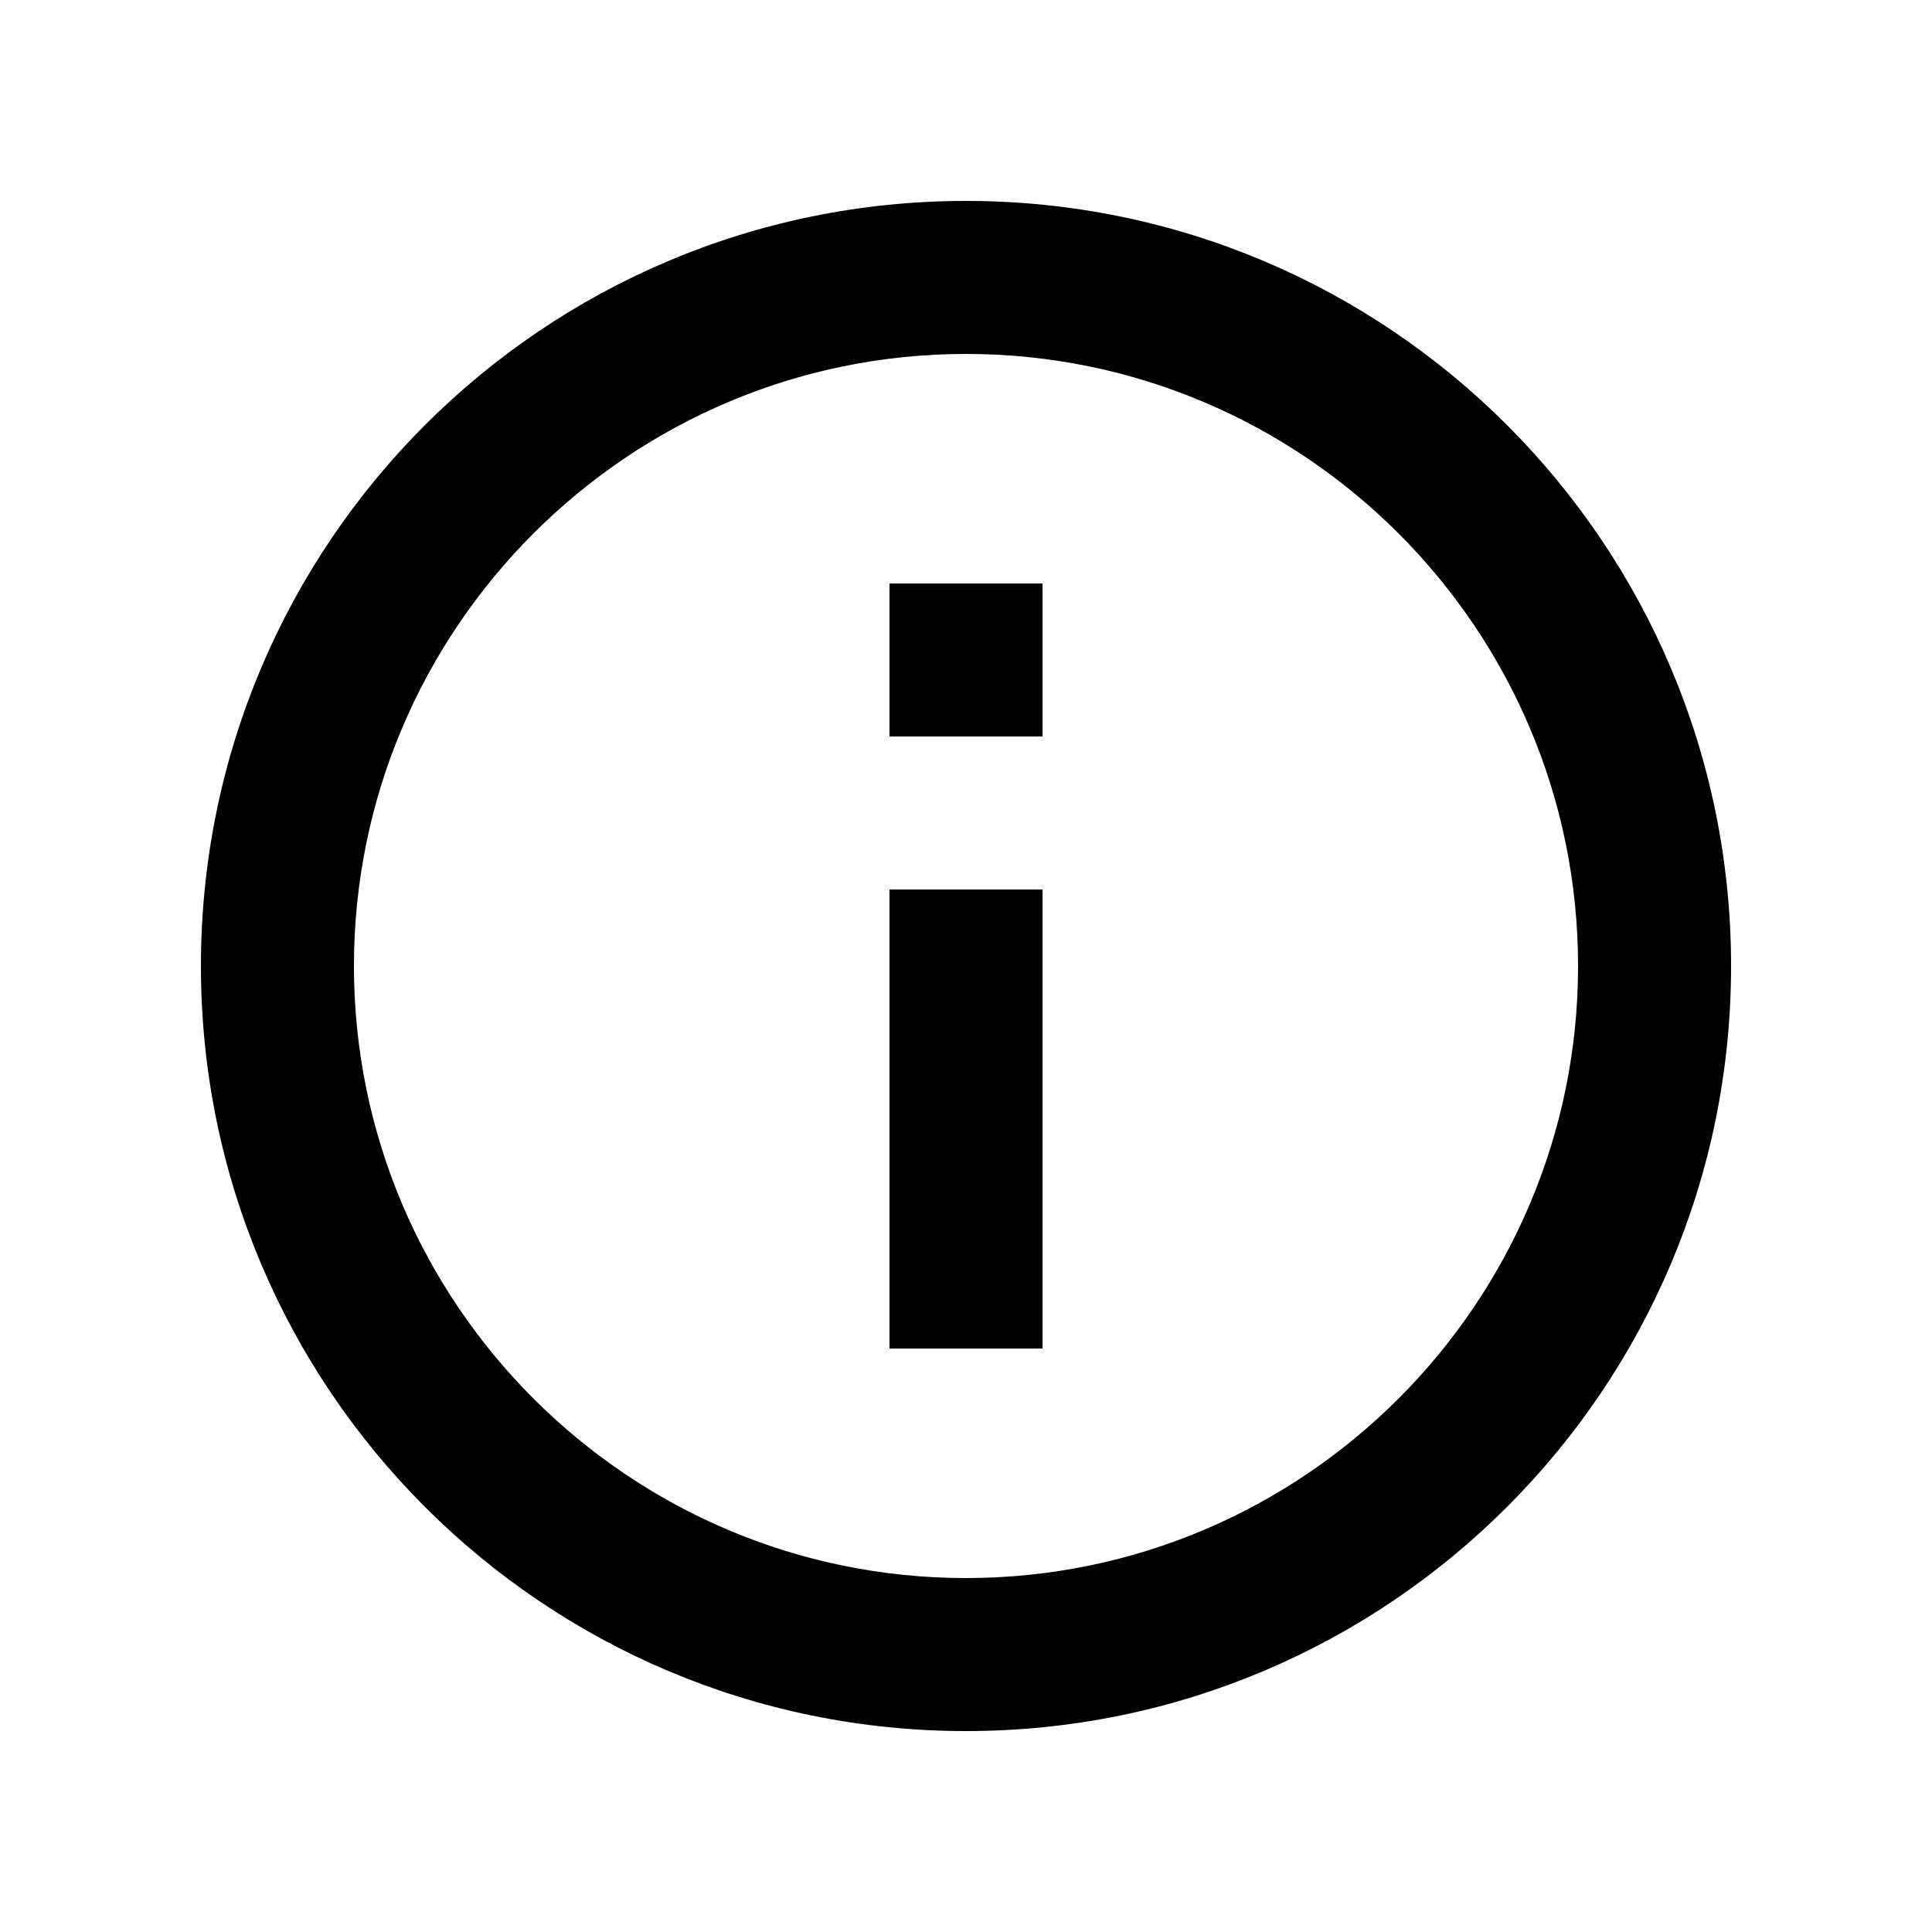
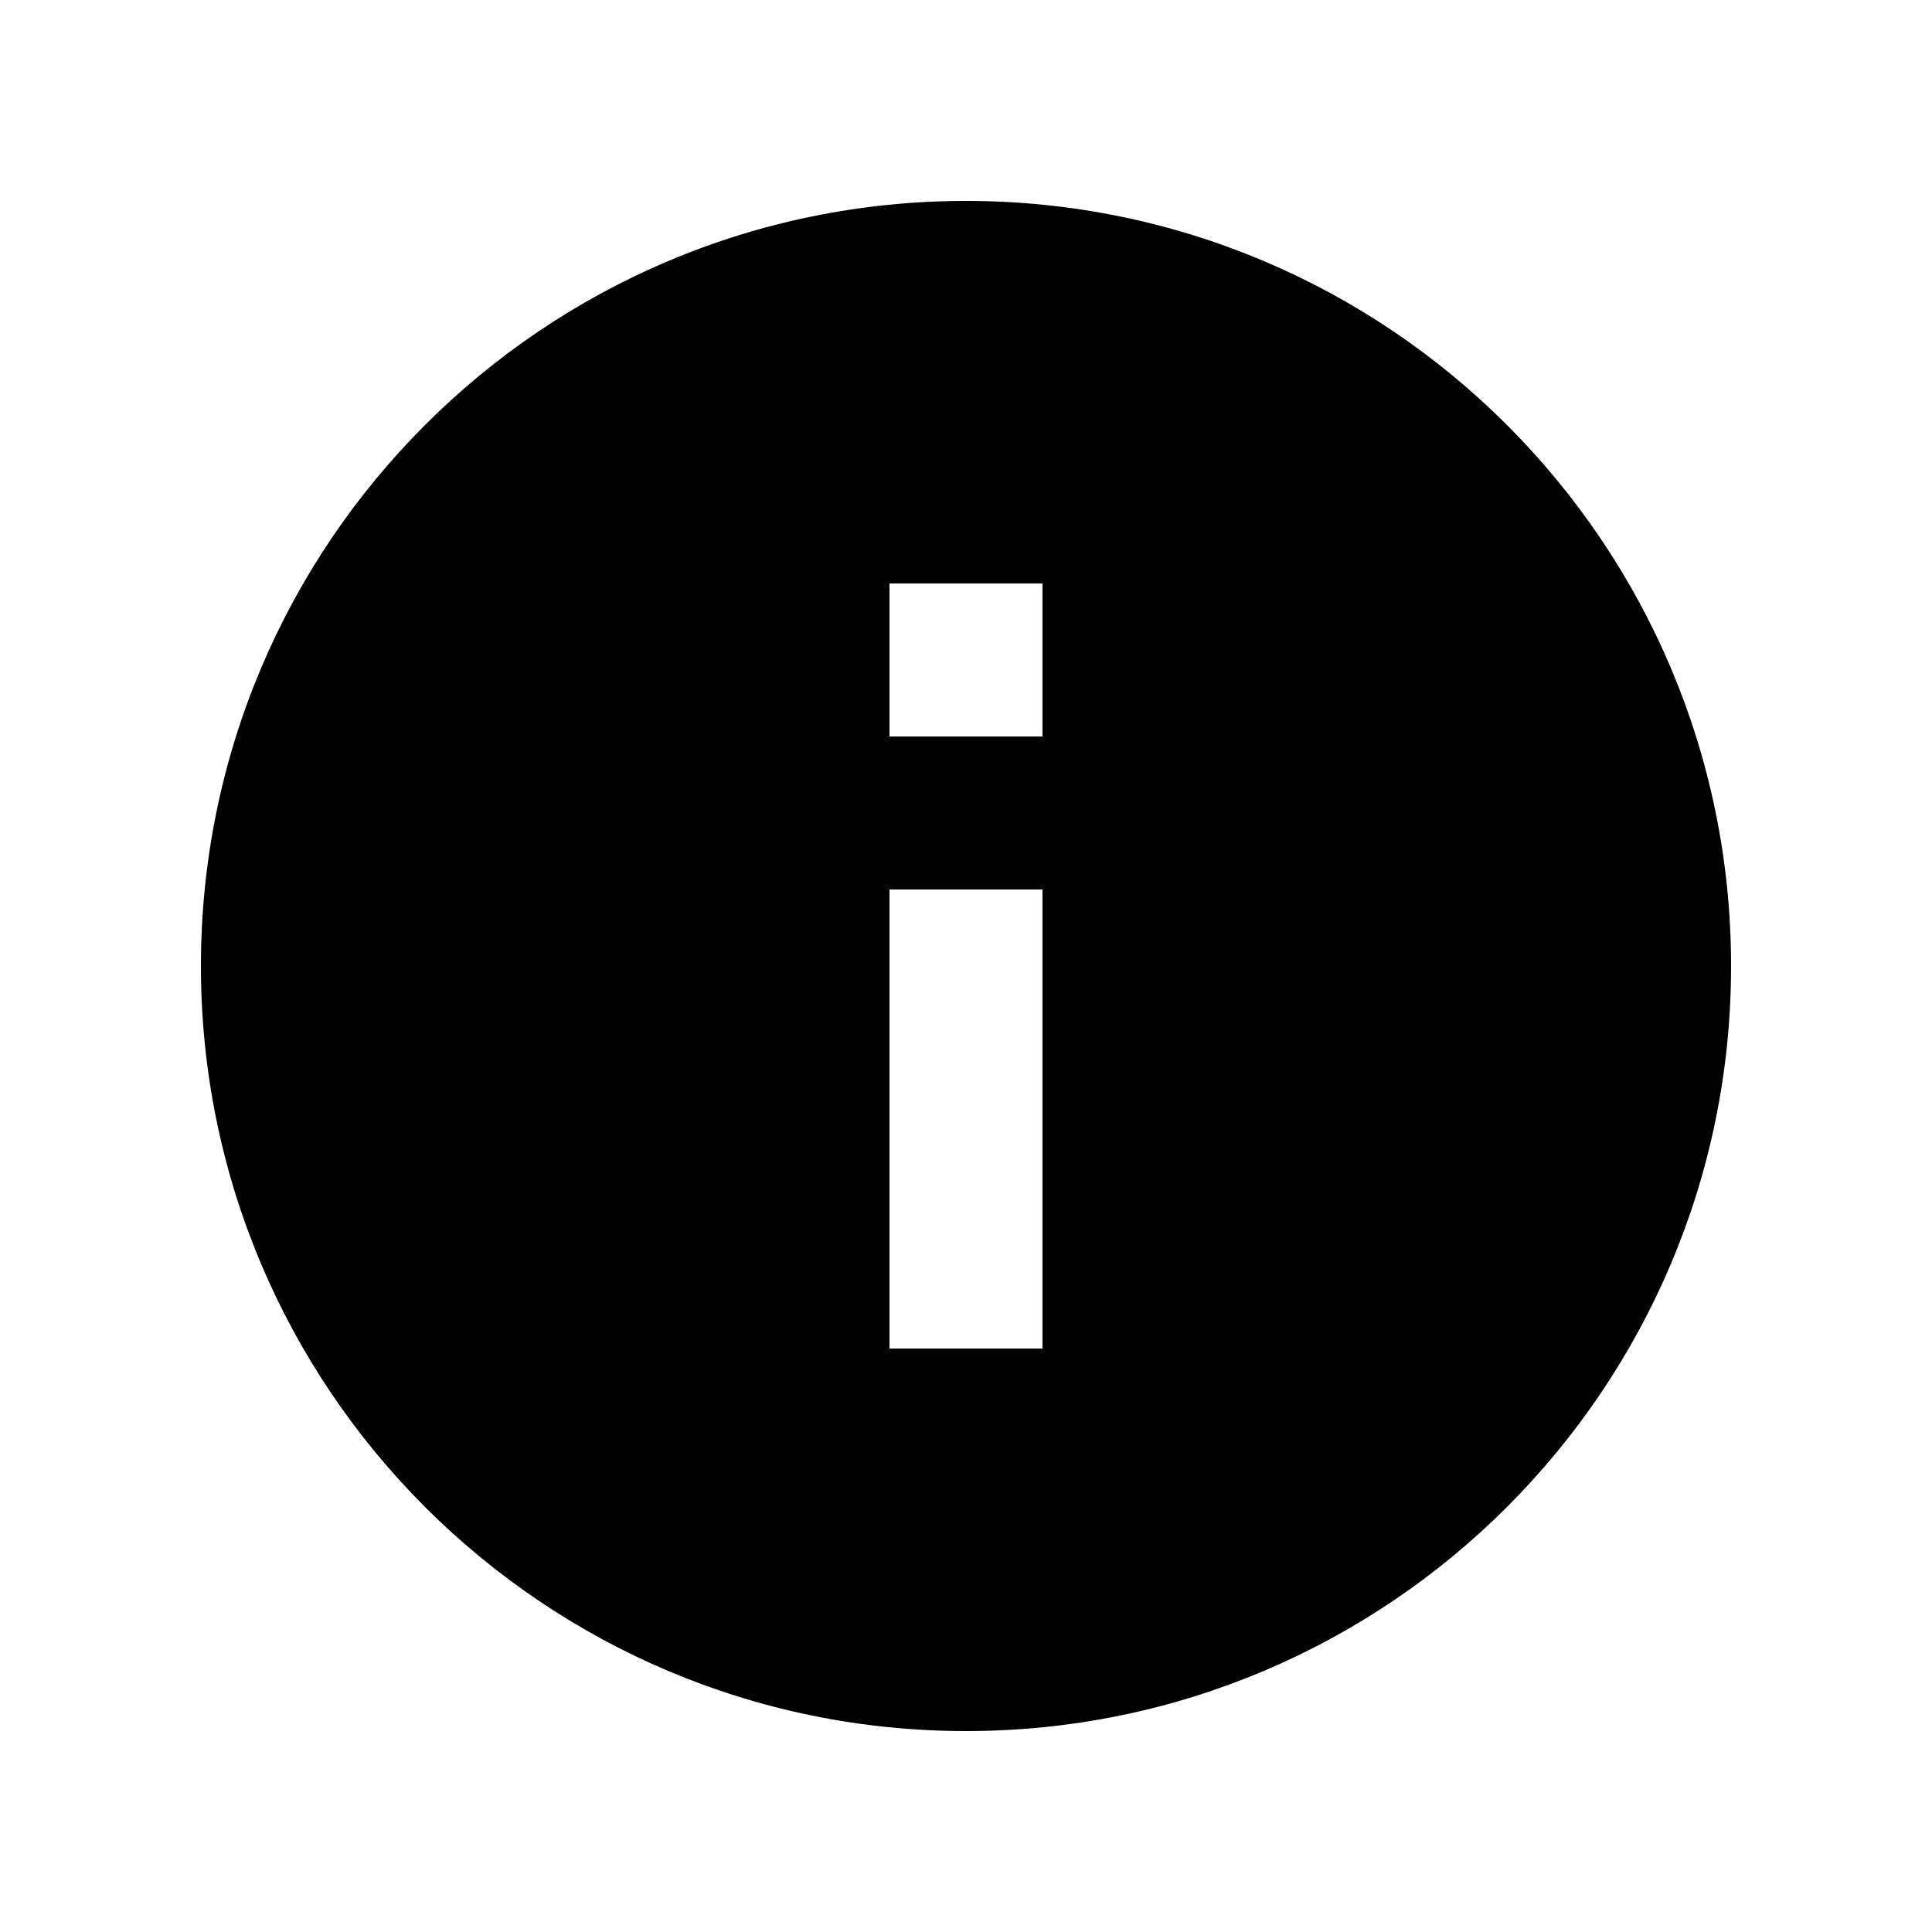
<svg xmlns="http://www.w3.org/2000/svg" width="1e3" height="1e3" version="1.1" viewBox="0 0 1e3 1e3">
-   <path d="m460.4 381.2h79.2v-79.2h-79.2m39.6 514.8c-174.64 0-316.8-142.16-316.8-316.8s142.16-316.8 316.8-316.8 316.8 142.16 316.8 316.8-142.16 316.8-316.8 316.8m0-712.8a396 396 0 0 0-396 396 396 396 0 0 0 396 396 396 396 0 0 0 396-396 396 396 0 0 0-396-396m-39.6 594h79.2v-237.6h-79.2z" stroke-width="39.6" />
+   <path d="m539.6 381.2h-79.2v-79.2h79.2m0 396h-79.2v-237.6h79.2m-39.6-356.4a396 396 0 0 0-396 396 396 396 0 0 0 396 396 396 396 0 0 0 396-396 396 396 0 0 0-396-396z" stroke-width="39.6" />
</svg>
